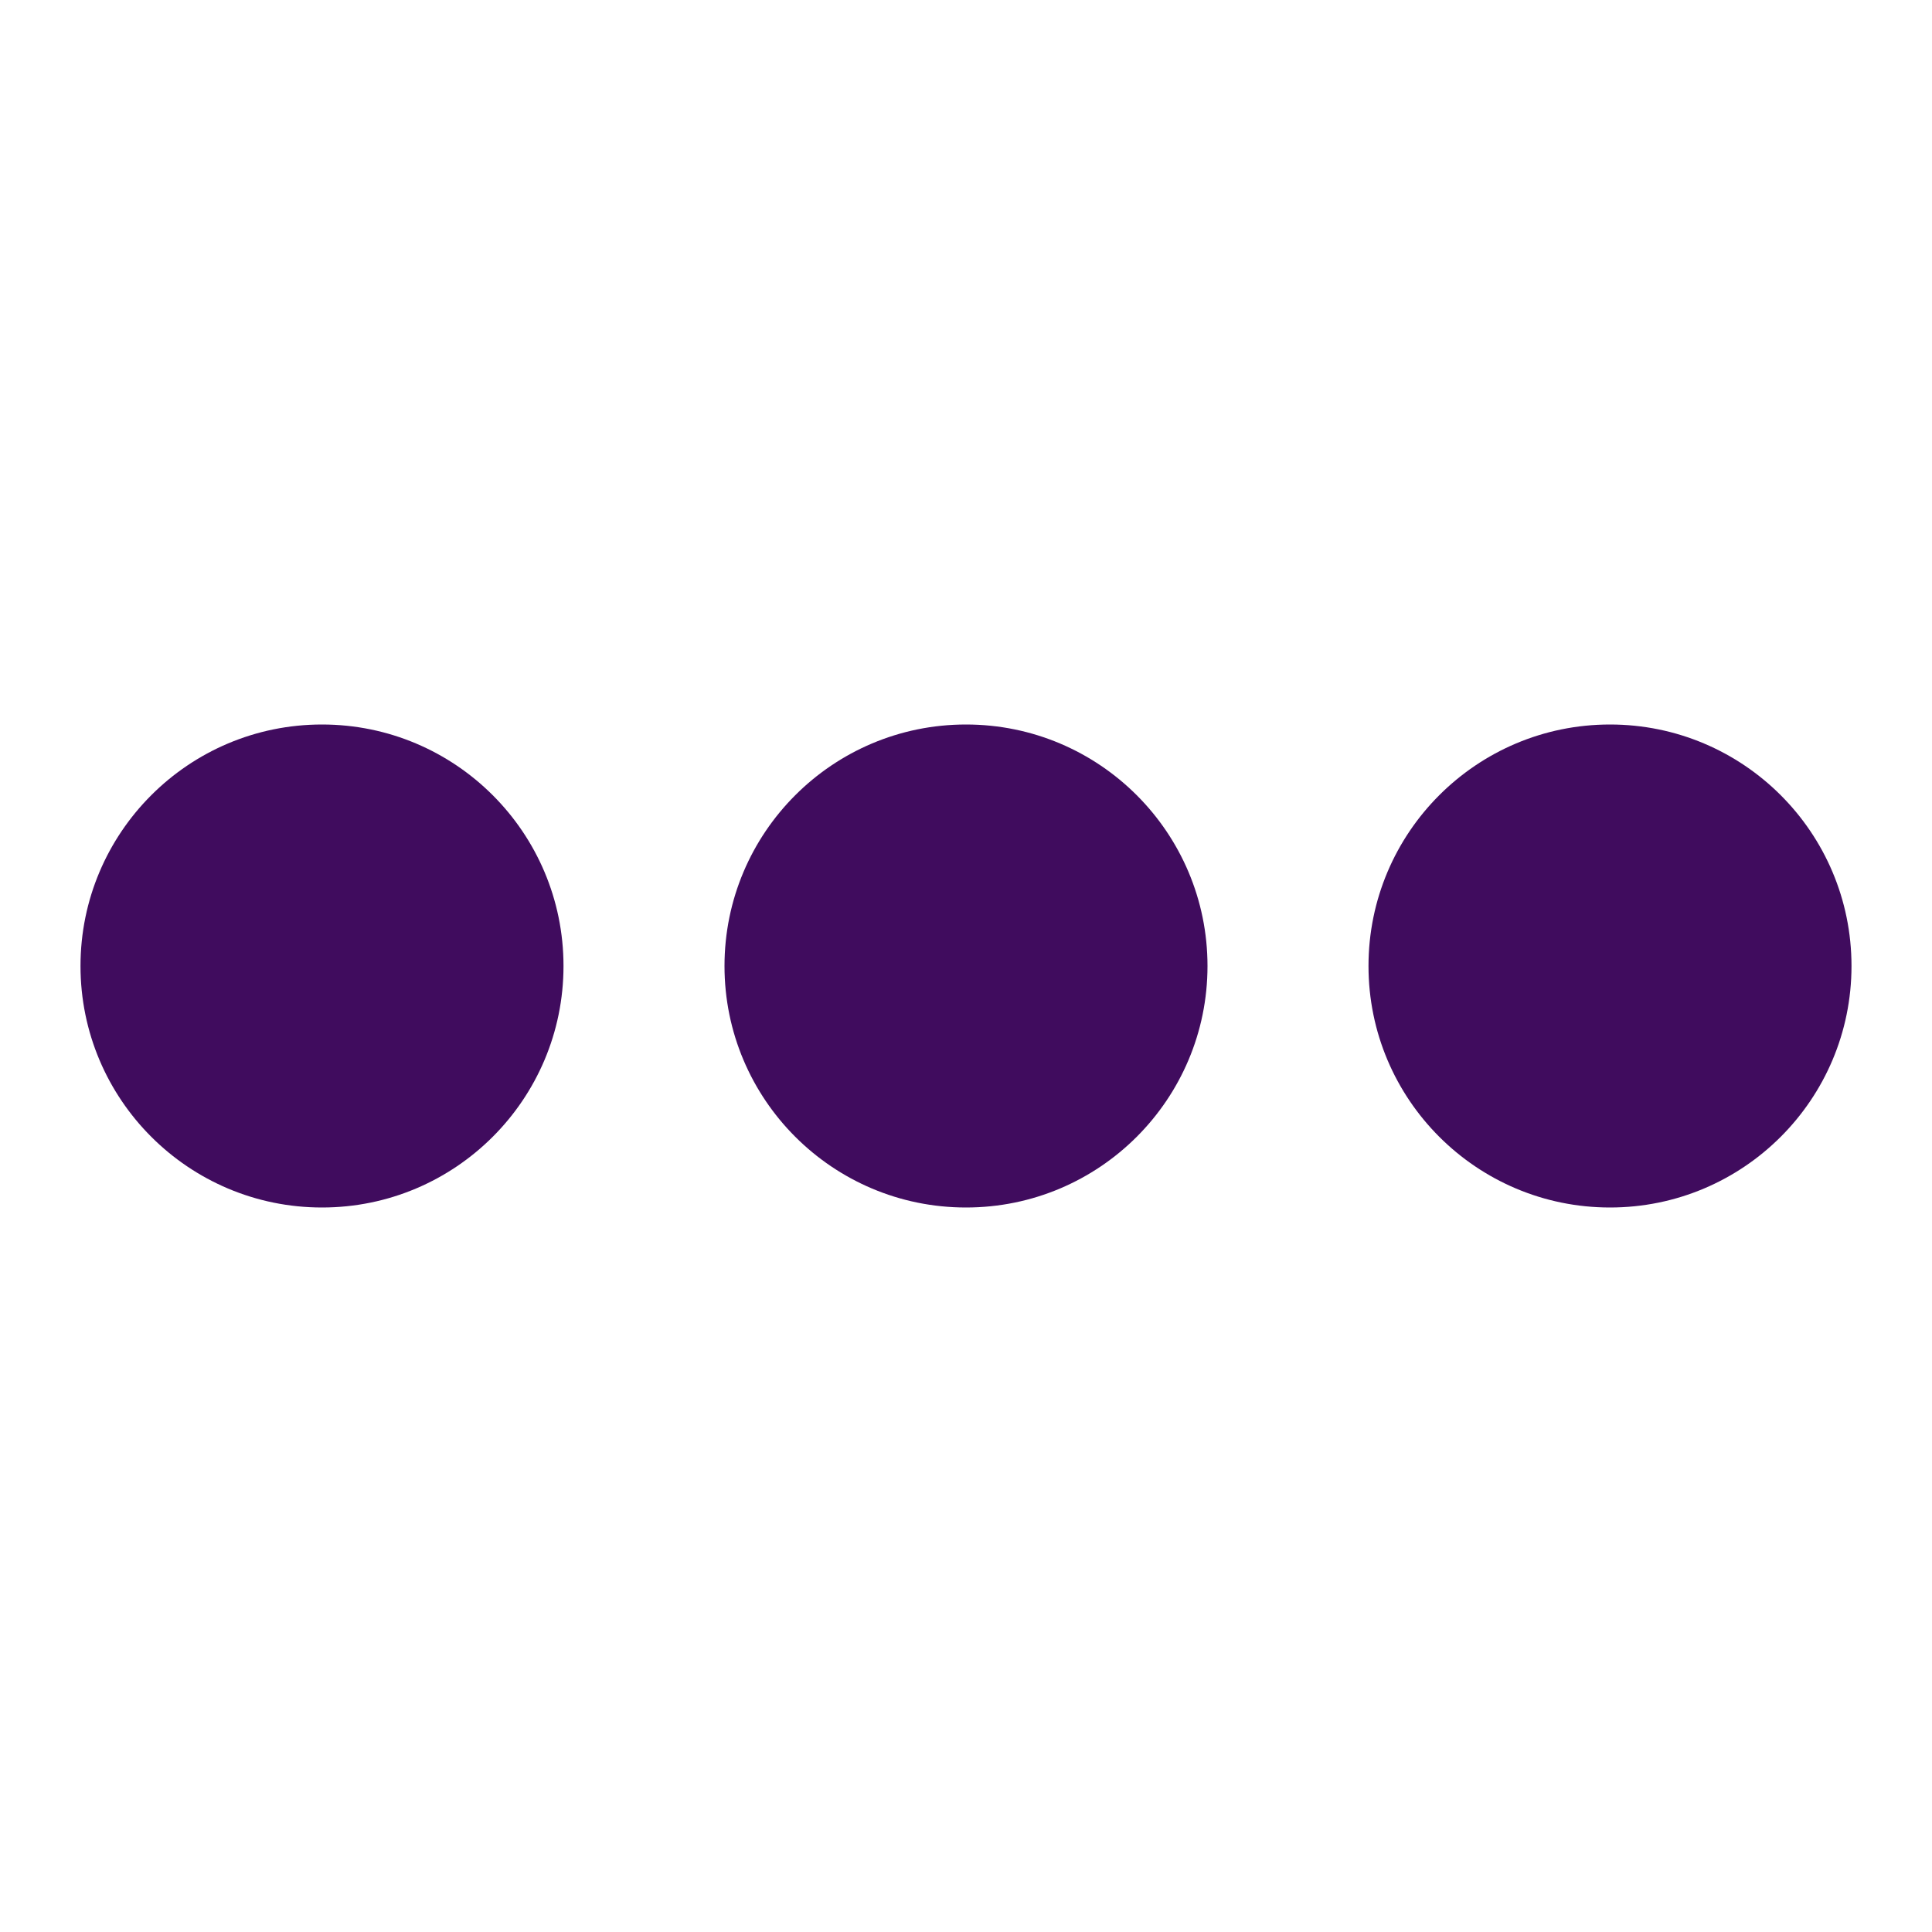
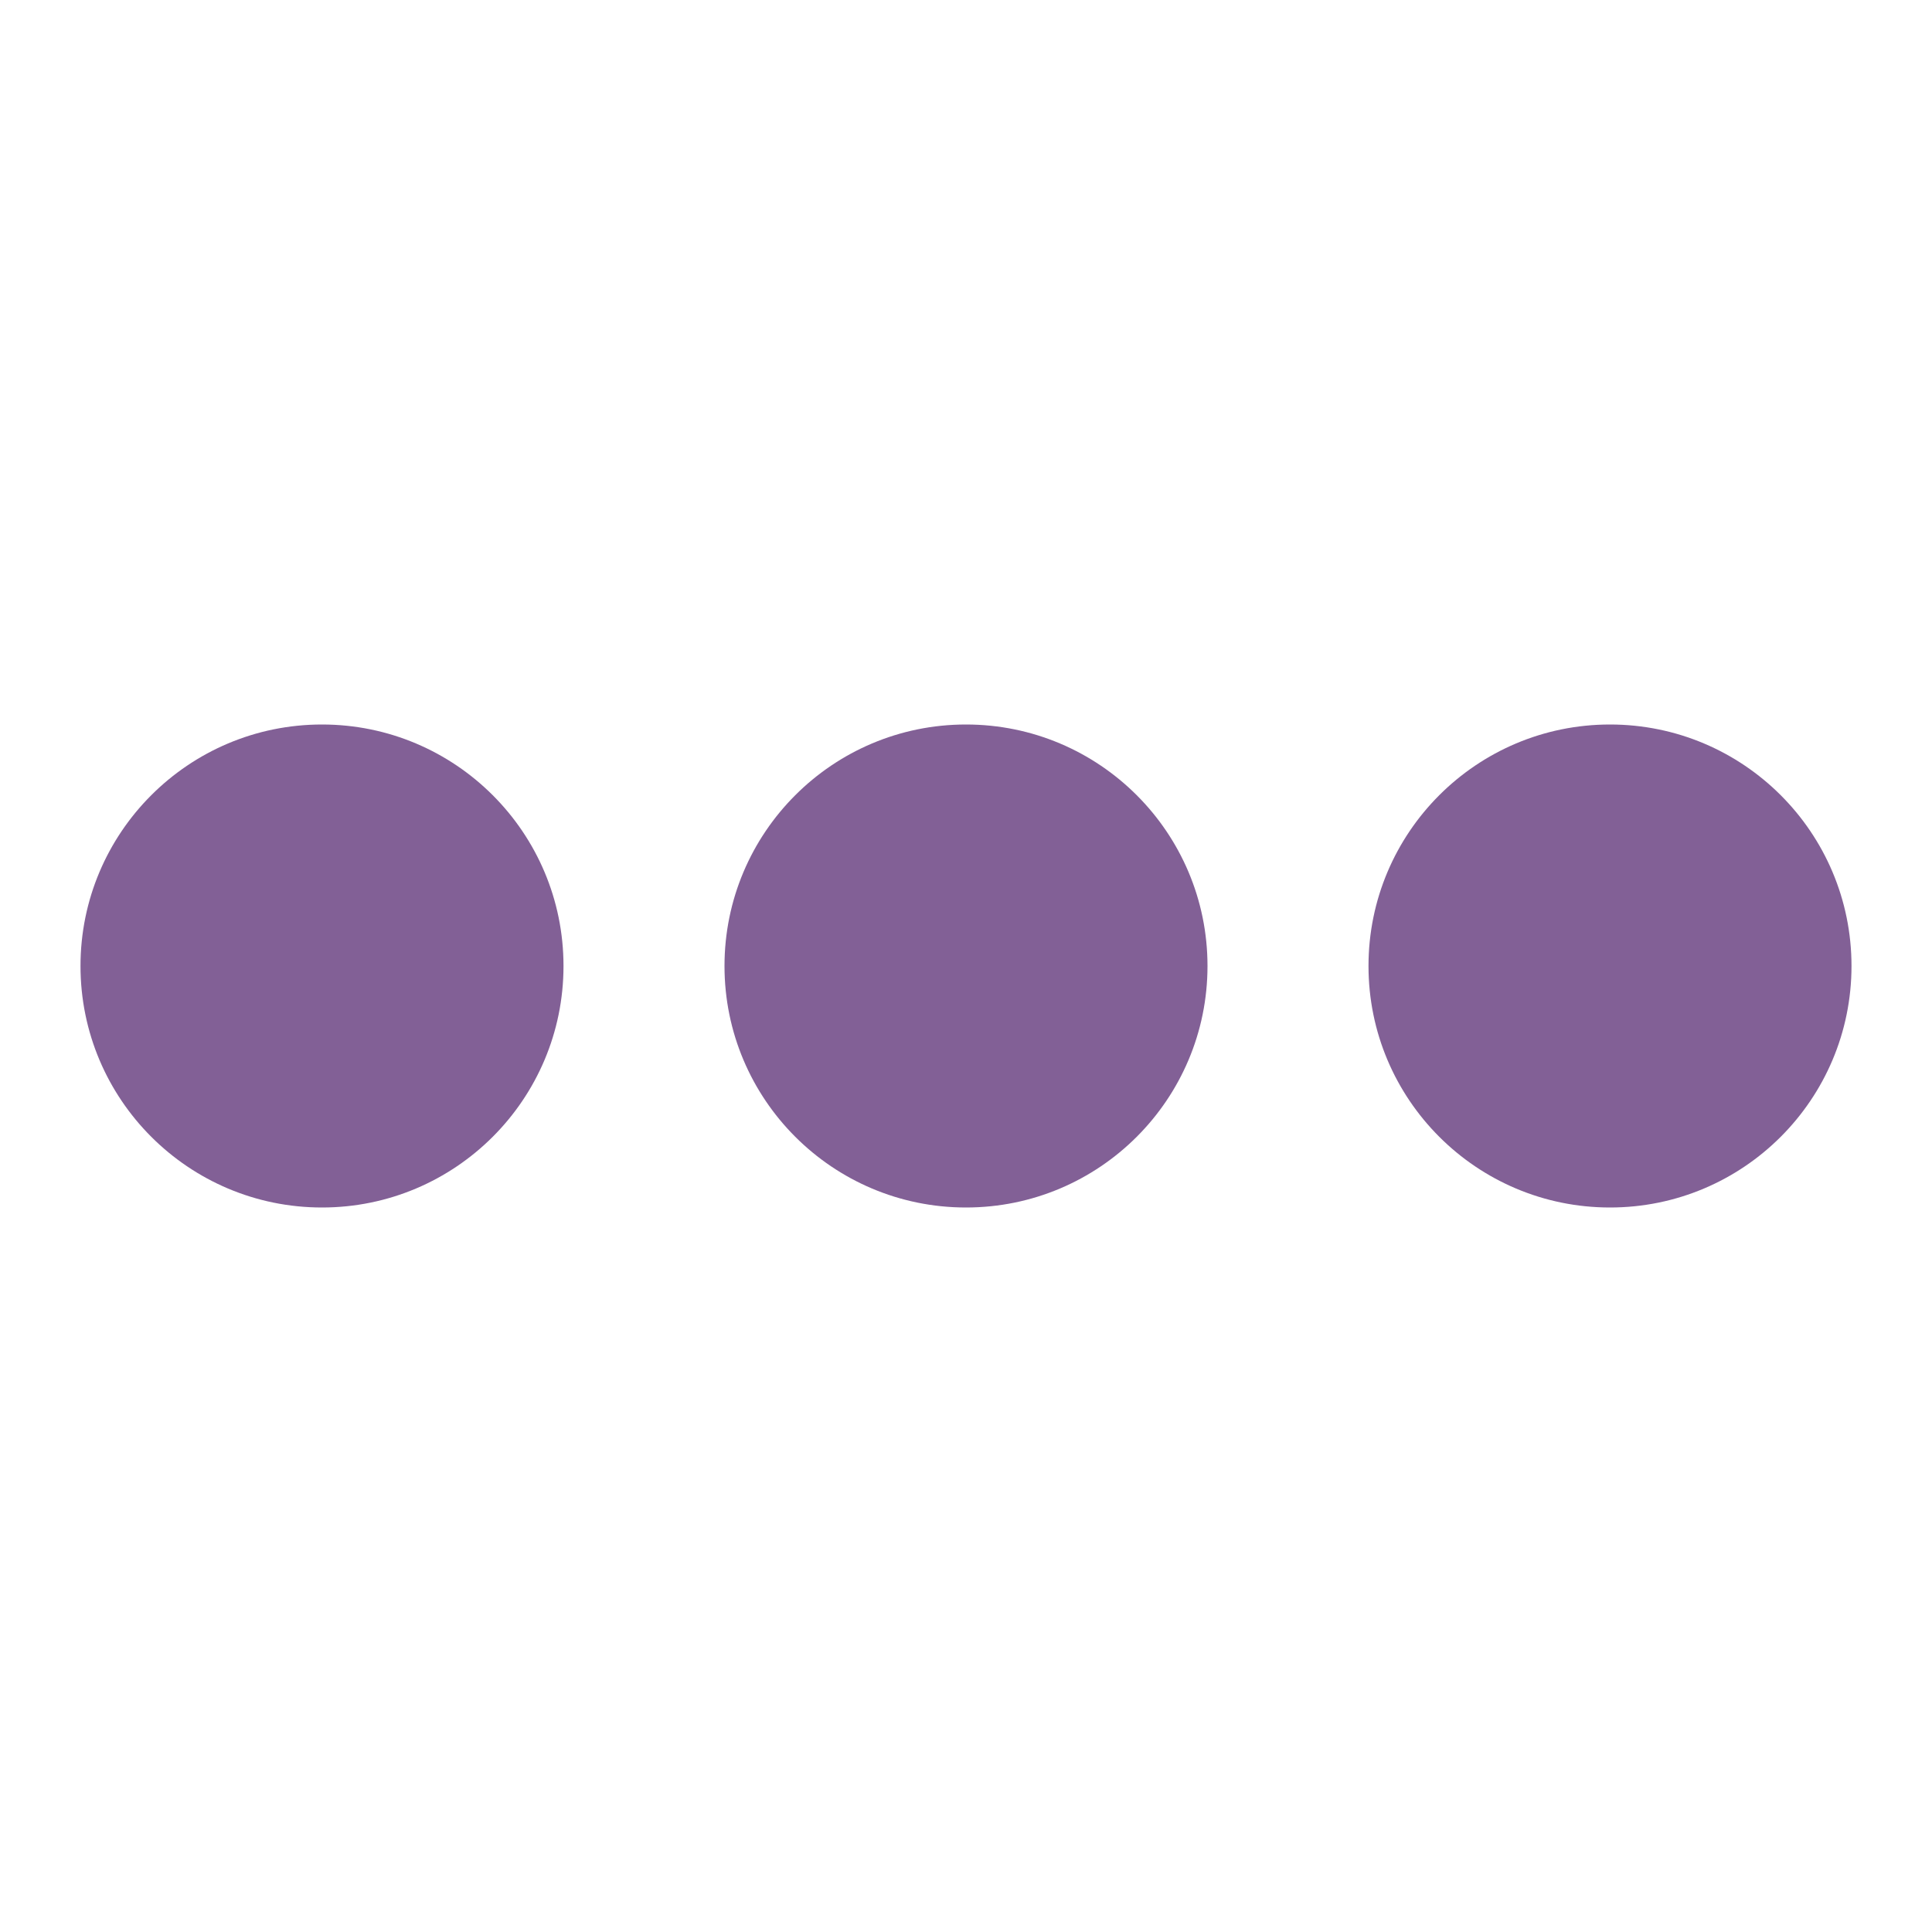
- <svg xmlns="http://www.w3.org/2000/svg" fill="hsl(278, 77.40%, 20.80%)" viewBox="0 0 24 24">
+ <svg xmlns="http://www.w3.org/2000/svg" fill="hsla(278, 77.40%, 20.80%, 0.65)" viewBox="0 0 24 24">
  <circle cx="4" cy="12" r="0">
    <animate begin="0;spinner_z0Or.end" attributeName="r" calcMode="spline" dur="0.5s" keySplines=".36,.6,.31,1" values="0;3" fill="freeze" />
    <animate begin="spinner_OLMs.end" attributeName="cx" calcMode="spline" dur="0.5s" keySplines=".36,.6,.31,1" values="4;12" fill="freeze" />
    <animate begin="spinner_UHR2.end" attributeName="cx" calcMode="spline" dur="0.5s" keySplines=".36,.6,.31,1" values="12;20" fill="freeze" />
    <animate id="spinner_lo66" begin="spinner_Aguh.end" attributeName="r" calcMode="spline" dur="0.5s" keySplines=".36,.6,.31,1" values="3;0" fill="freeze" />
    <animate id="spinner_z0Or" begin="spinner_lo66.end" attributeName="cx" dur="0.001s" values="20;4" fill="freeze" />
  </circle>
  <circle cx="4" cy="12" r="3">
    <animate begin="0;spinner_z0Or.end" attributeName="cx" calcMode="spline" dur="0.5s" keySplines=".36,.6,.31,1" values="4;12" fill="freeze" />
    <animate begin="spinner_OLMs.end" attributeName="cx" calcMode="spline" dur="0.5s" keySplines=".36,.6,.31,1" values="12;20" fill="freeze" />
    <animate id="spinner_JsnR" begin="spinner_UHR2.end" attributeName="r" calcMode="spline" dur="0.5s" keySplines=".36,.6,.31,1" values="3;0" fill="freeze" />
    <animate id="spinner_Aguh" begin="spinner_JsnR.end" attributeName="cx" dur="0.001s" values="20;4" fill="freeze" />
    <animate begin="spinner_Aguh.end" attributeName="r" calcMode="spline" dur="0.5s" keySplines=".36,.6,.31,1" values="0;3" fill="freeze" />
  </circle>
  <circle cx="12" cy="12" r="3">
    <animate begin="0;spinner_z0Or.end" attributeName="cx" calcMode="spline" dur="0.5s" keySplines=".36,.6,.31,1" values="12;20" fill="freeze" />
    <animate id="spinner_hSjk" begin="spinner_OLMs.end" attributeName="r" calcMode="spline" dur="0.5s" keySplines=".36,.6,.31,1" values="3;0" fill="freeze" />
    <animate id="spinner_UHR2" begin="spinner_hSjk.end" attributeName="cx" dur="0.001s" values="20;4" fill="freeze" />
    <animate begin="spinner_UHR2.end" attributeName="r" calcMode="spline" dur="0.5s" keySplines=".36,.6,.31,1" values="0;3" fill="freeze" />
    <animate begin="spinner_Aguh.end" attributeName="cx" calcMode="spline" dur="0.5s" keySplines=".36,.6,.31,1" values="4;12" fill="freeze" />
  </circle>
  <circle cx="20" cy="12" r="3">
    <animate id="spinner_4v5M" begin="0;spinner_z0Or.end" attributeName="r" calcMode="spline" dur="0.5s" keySplines=".36,.6,.31,1" values="3;0" fill="freeze" />
    <animate id="spinner_OLMs" begin="spinner_4v5M.end" attributeName="cx" dur="0.001s" values="20;4" fill="freeze" />
    <animate begin="spinner_OLMs.end" attributeName="r" calcMode="spline" dur="0.5s" keySplines=".36,.6,.31,1" values="0;3" fill="freeze" />
    <animate begin="spinner_UHR2.end" attributeName="cx" calcMode="spline" dur="0.5s" keySplines=".36,.6,.31,1" values="4;12" fill="freeze" />
    <animate begin="spinner_Aguh.end" attributeName="cx" calcMode="spline" dur="0.5s" keySplines=".36,.6,.31,1" values="12;20" fill="freeze" />
  </circle>
</svg>
